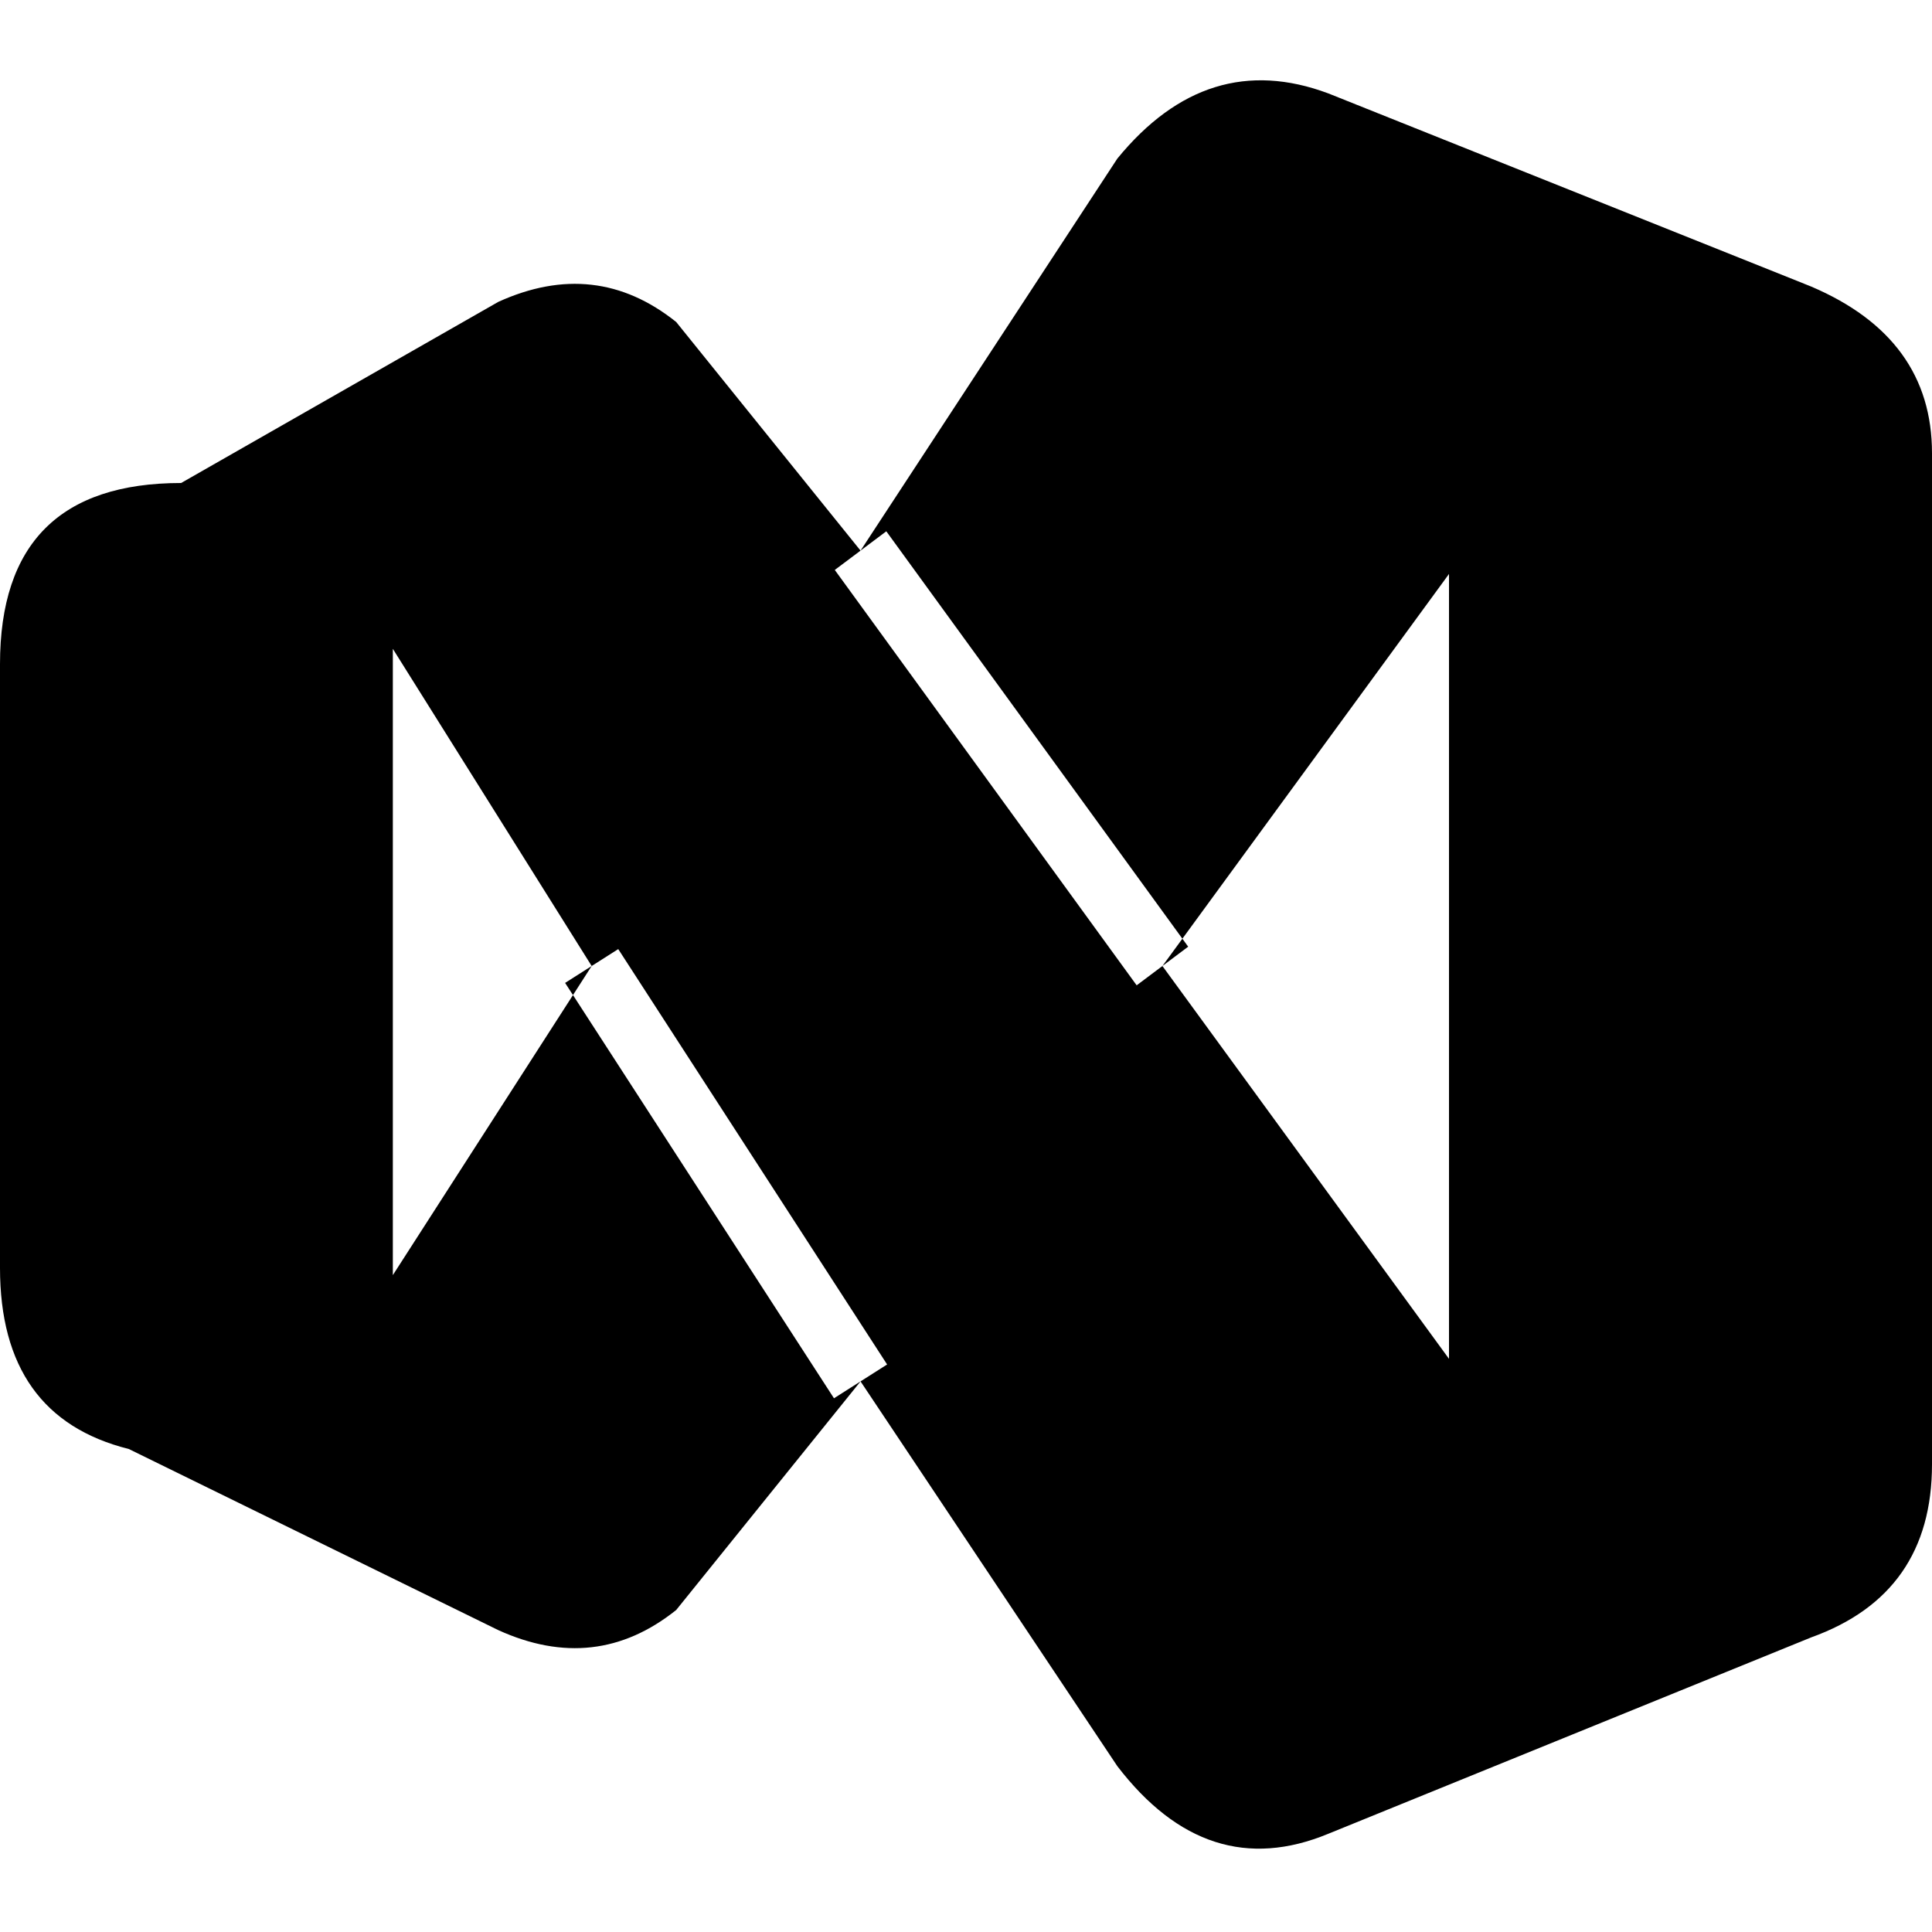
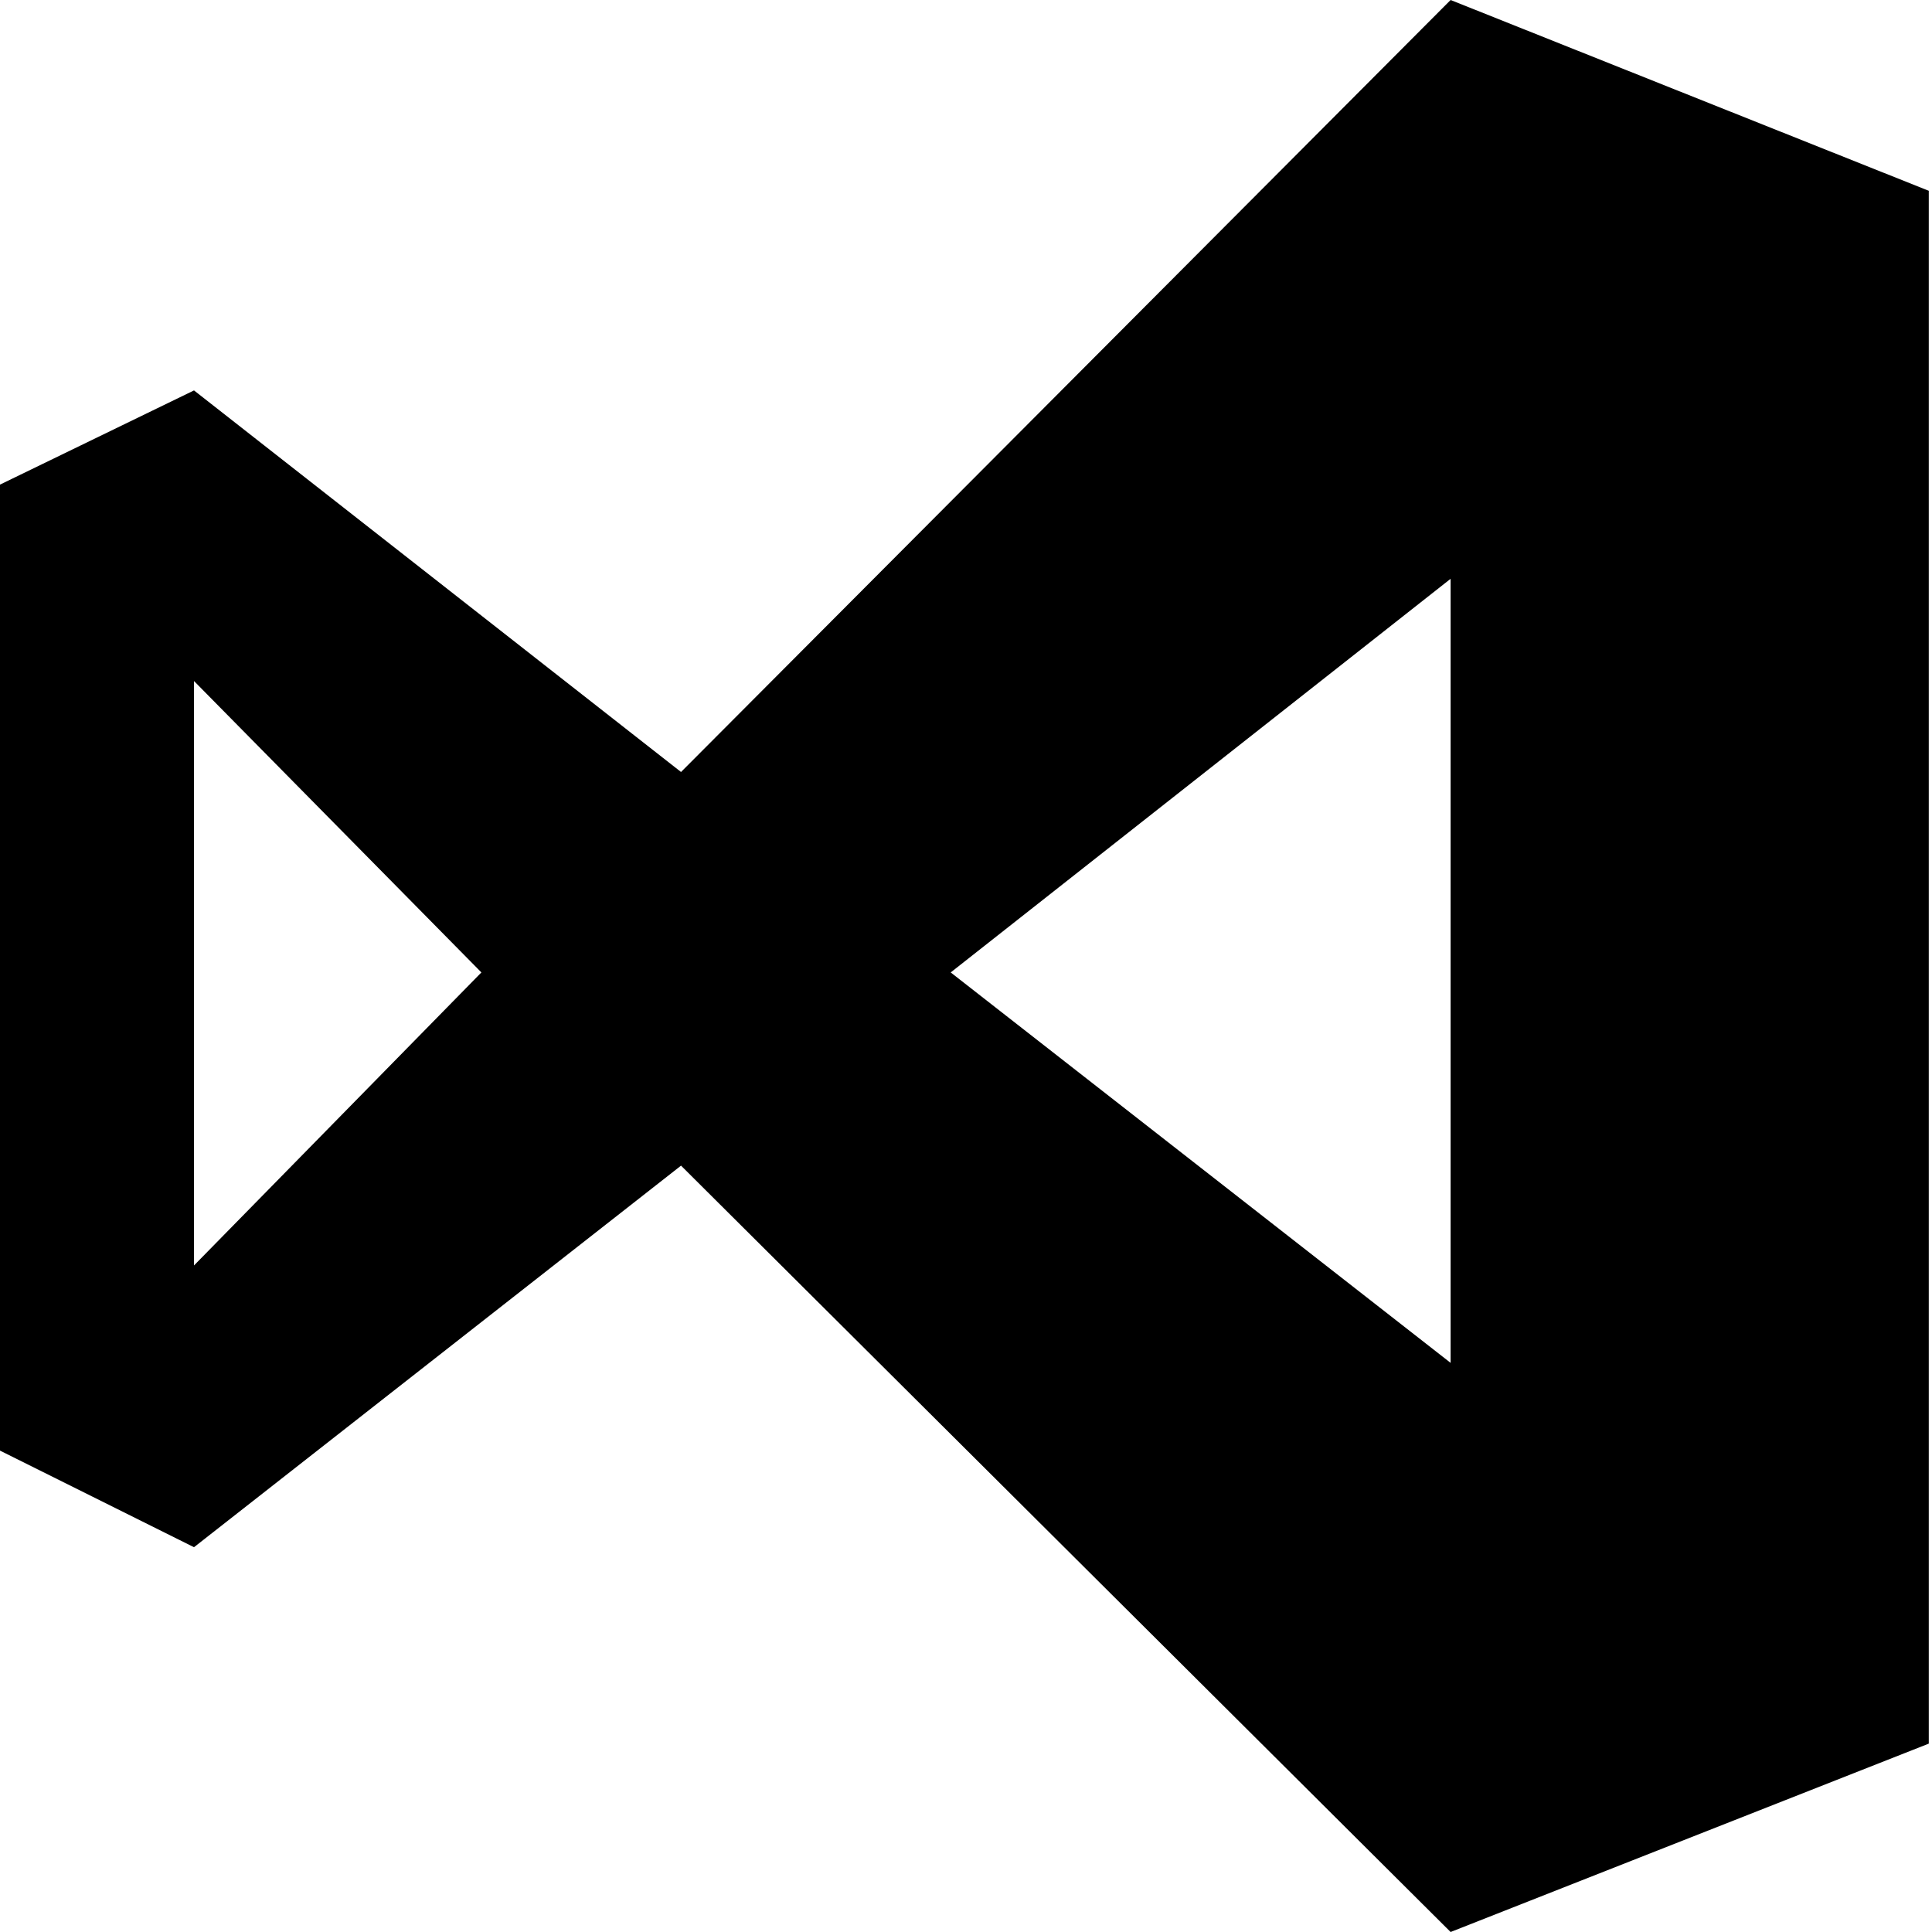
<svg xmlns="http://www.w3.org/2000/svg" width="24" height="24" viewBox="0 0 24 24">
-   <path fill="currentColor" fill-rule="evenodd" d="M0 8.25Q0 6 2.25 6L6.19 3.75Q7.4 3.2 8.4 4L10.69 6.84 13.88 1.97Q15 .6 16.5 1.16L22.5 3.56Q24 4.2 24 5.63V18.19Q24 19.8 22.5 20.34L16.5 22.78Q15 23.4 13.88 21.94L10.69 17.16 8.4 20Q7.4 20.8 6.19 20.25L1.6 18Q0 17.6 0 15.75ZM4.88 8.06 7.35 12 4.88 15.84ZM18 7.13 14.44 12 18 16.88ZM7.68 11.79 11.02 16.95 10.36 17.37 7.02 12.21ZM11.01 6.6 14.76 11.76 14.12 12.24 10.37 7.08Z" />
+   <path fill="currentColor" fill-rule="evenodd" d="M0 6.02 2.41 4.85 8.46 9.59 18.02 0 23.96 2.37V21.66L18.02 24 8.46 14.48 2.41 19.22 0 18.02ZM2.41 8.46V15.72L5.98 12.08ZM18.02 7.19 11.81 12.08 18.02 16.93Z" />
</svg>
